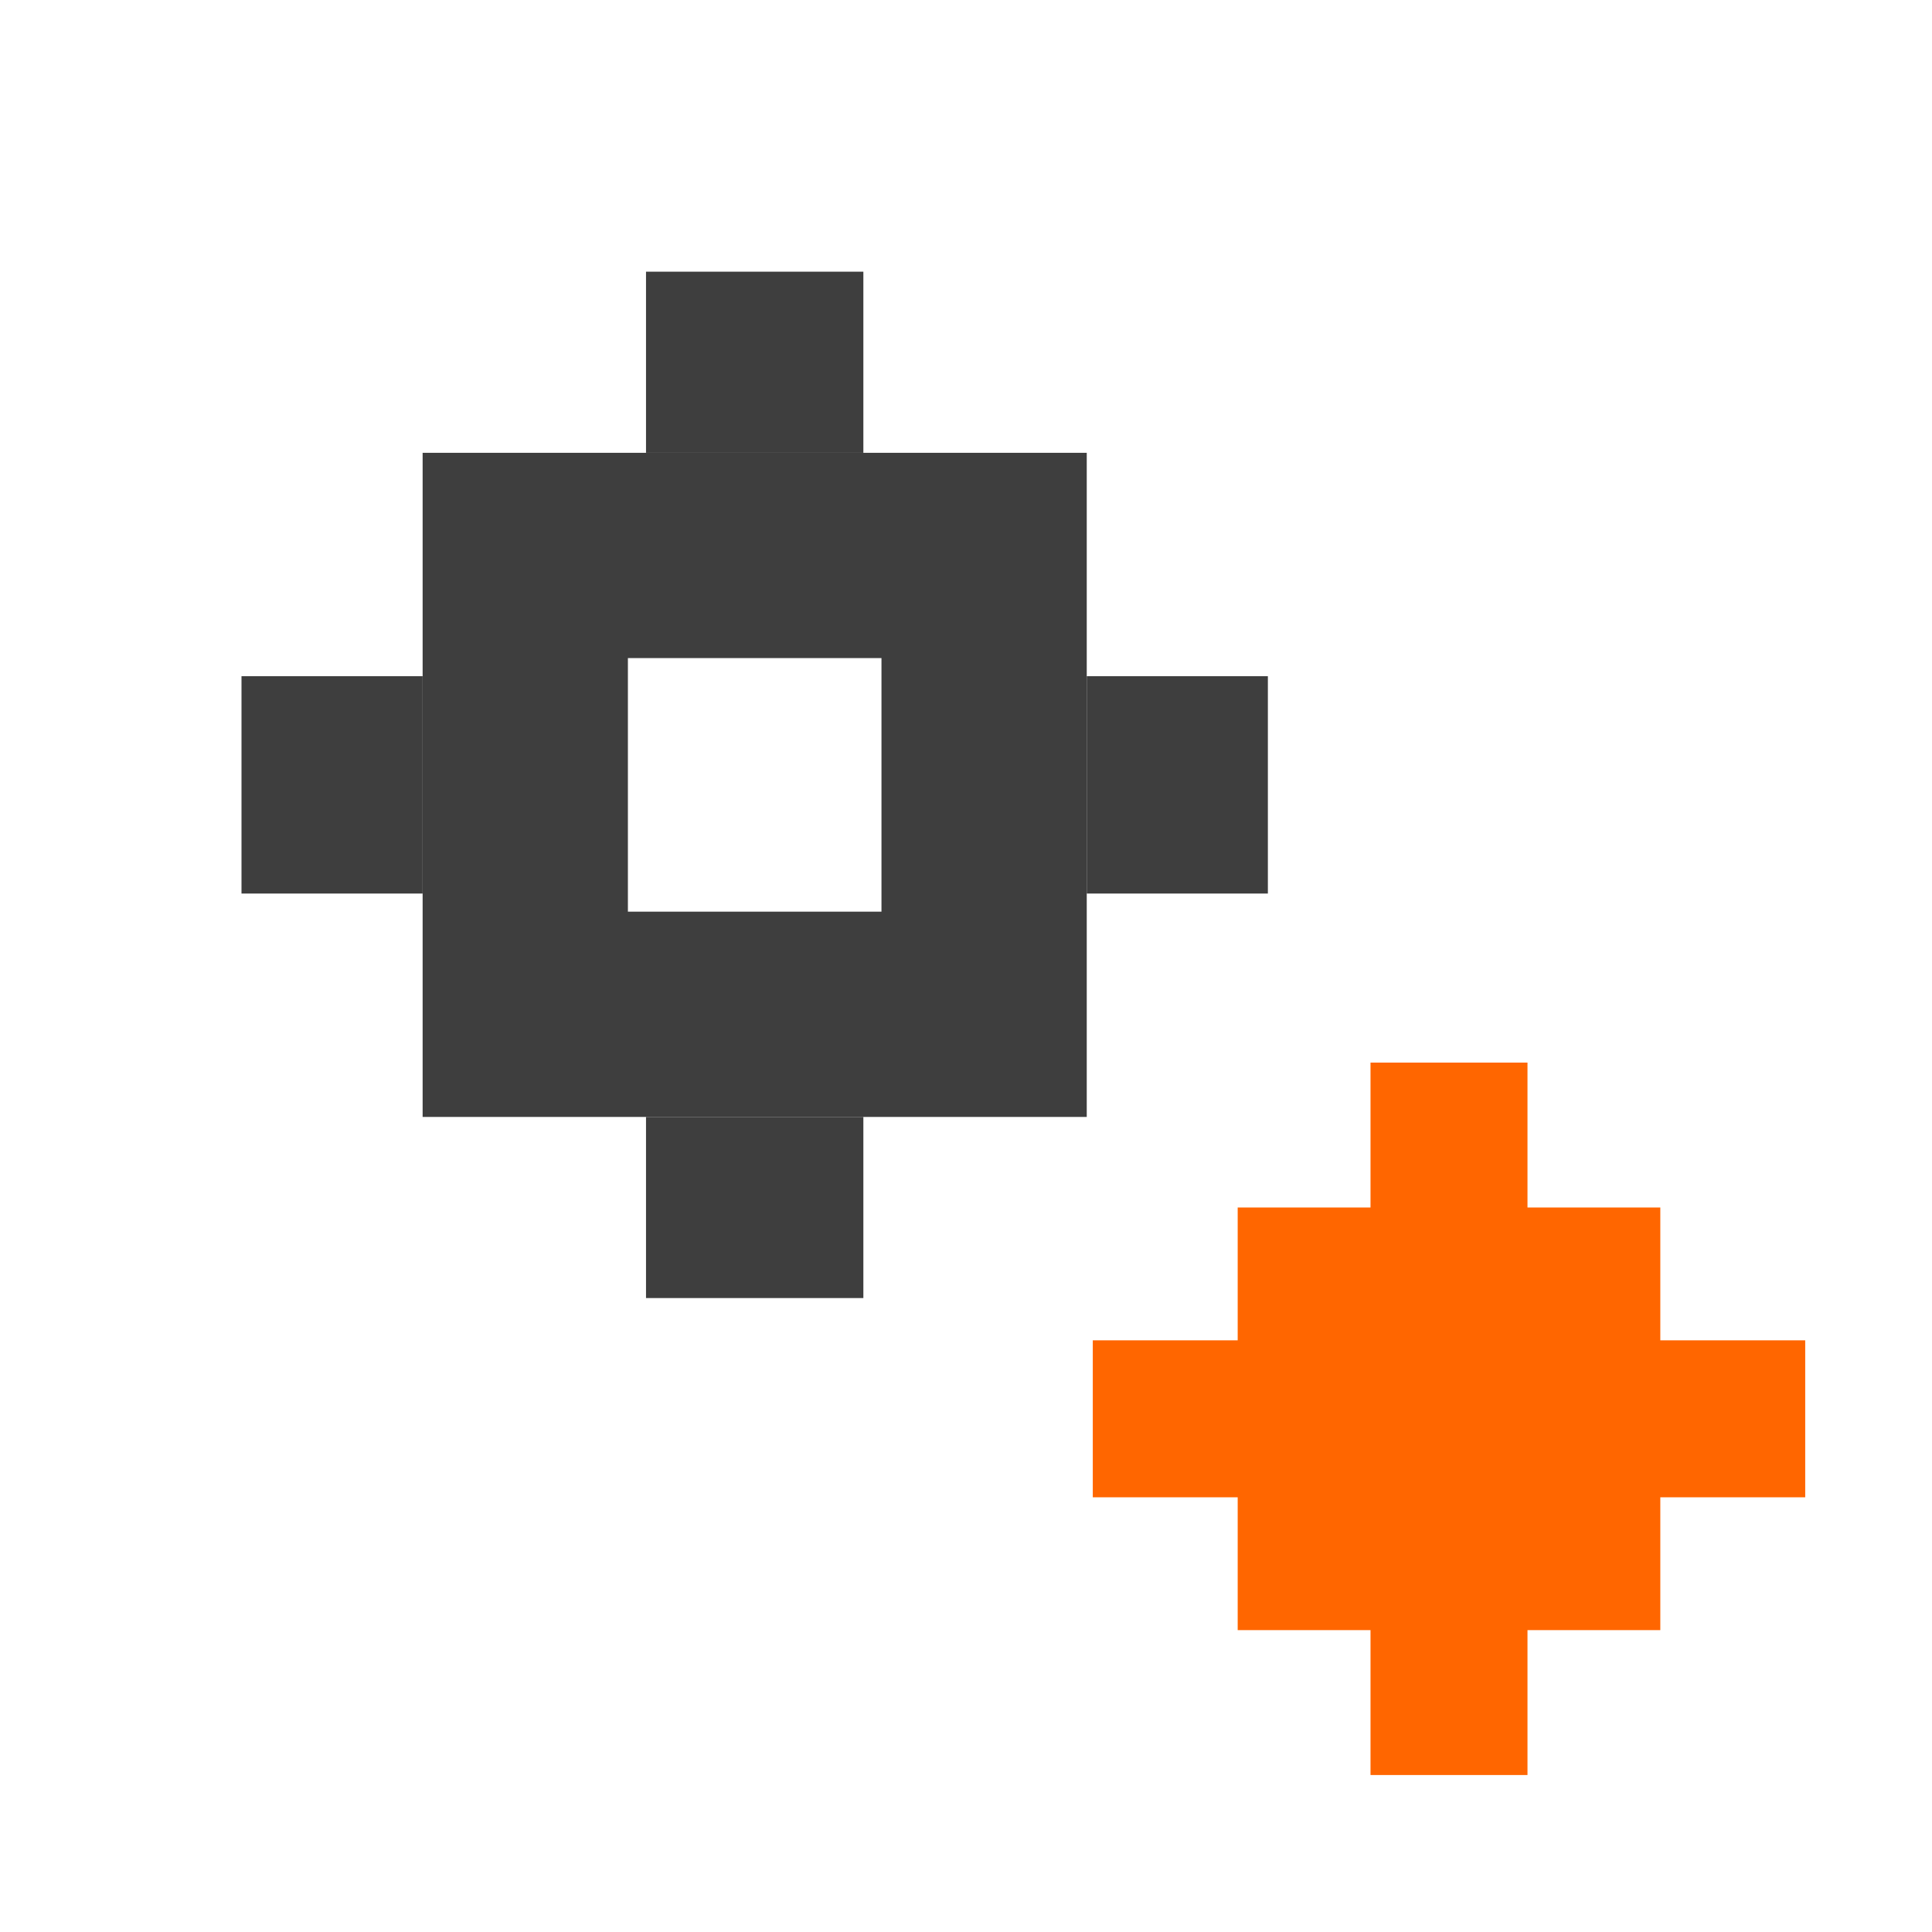
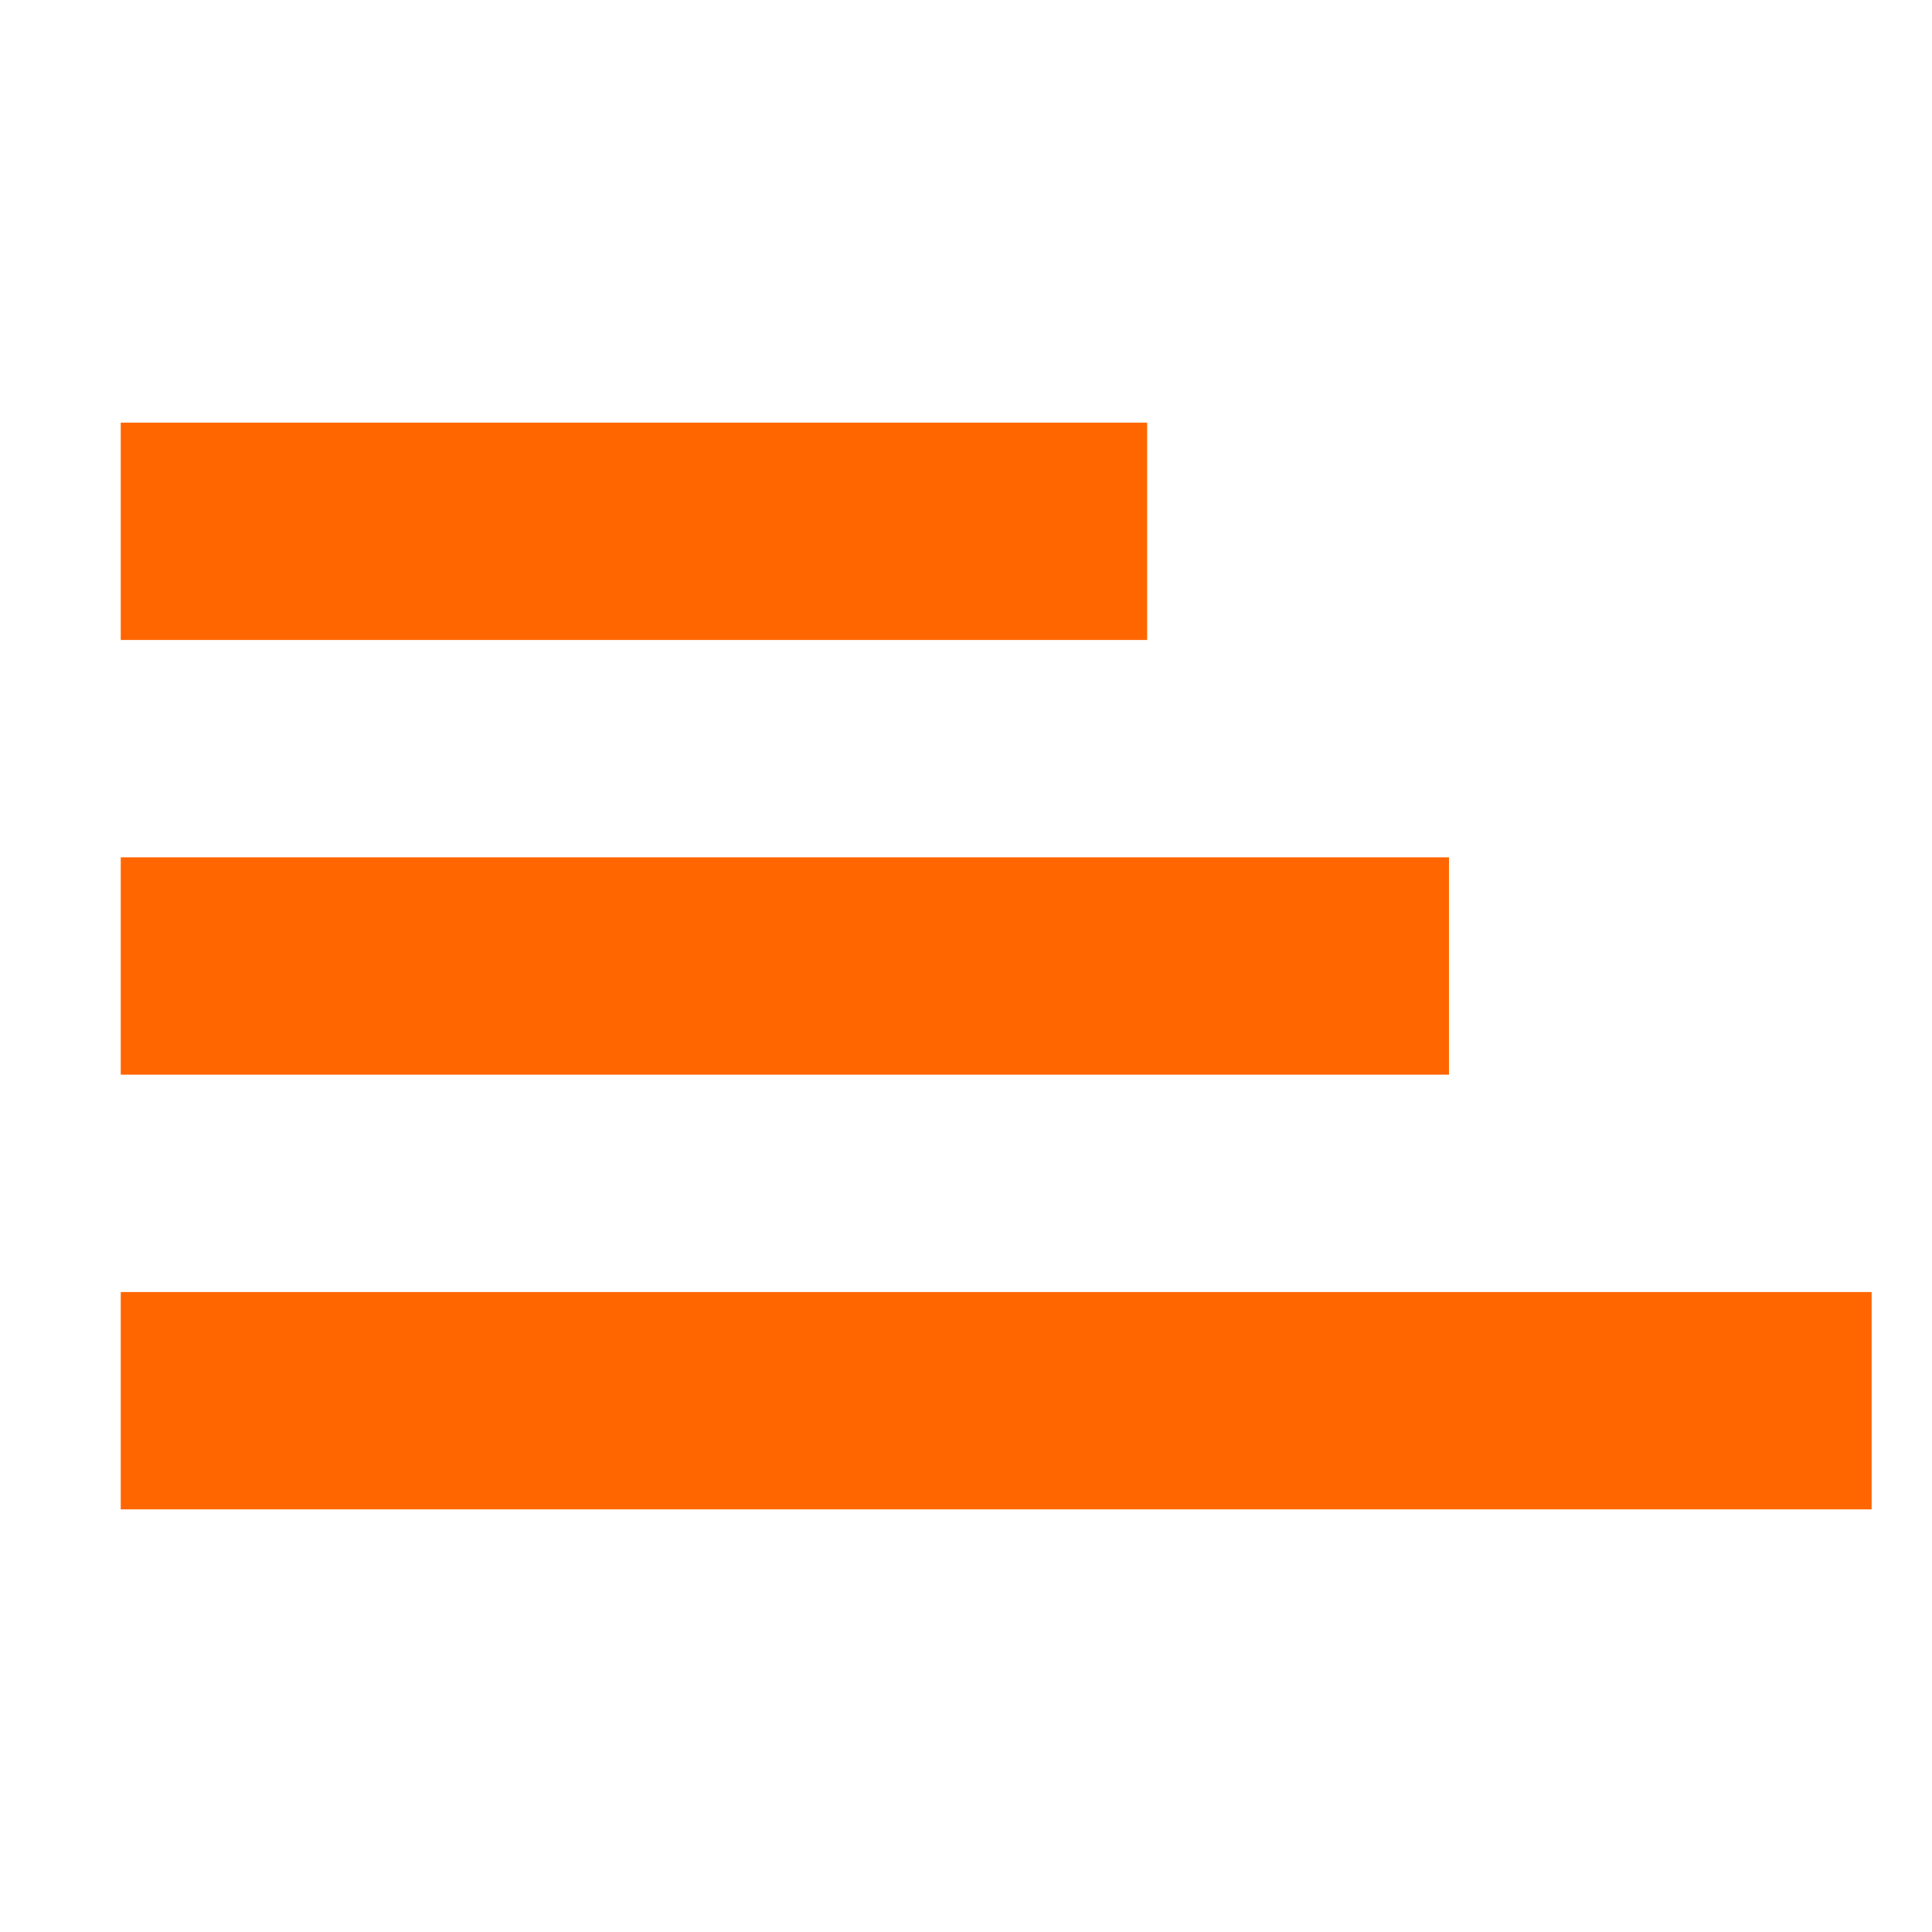
- <svg xmlns="http://www.w3.org/2000/svg" viewBox="0 0 32 32" role="img">
-   <path fill="#3E3E3E" fill-rule="evenodd" d="M7 7.5 H18 V18.5 H7 Z M10.4 10.9 H14.6 V15.1 H10.4 Z" />
-   <path fill="#3E3E3E" d="M10.7 4.5 H14.3 V7.5 H10.7 Z M10.7 18.5 H14.3 V21.5 H10.7 Z M4 11.2 H7 V14.8 H4 Z M18 11.2 H21 V14.8 H18 Z" />
-   <path fill="#FF6600" d="M20.5 20 H27.5 V27 H20.5 Z M22.7 17.6 H25.3 V20 H22.7 Z M22.7 27 H25.3 V29.4 H22.7 Z M18.1 22.2 H20.5 V24.8 H18.1 Z M27.5 22.2 H29.9 V24.8 H27.5 Z" />
+ <svg xmlns="http://www.w3.org/2000/svg" width="32" height="32" viewBox="0 0 32 32" role="img">
+   <path fill="#FF6600" d="M2 7 H19 V10.6 H2 Z" />
+   <path fill="#FF6600" d="M2 14.2 H24 V17.8 H2 Z" />
+   <path fill="#FF6600" d="M2 21.4 H31 V25 H2 Z" />
</svg>
